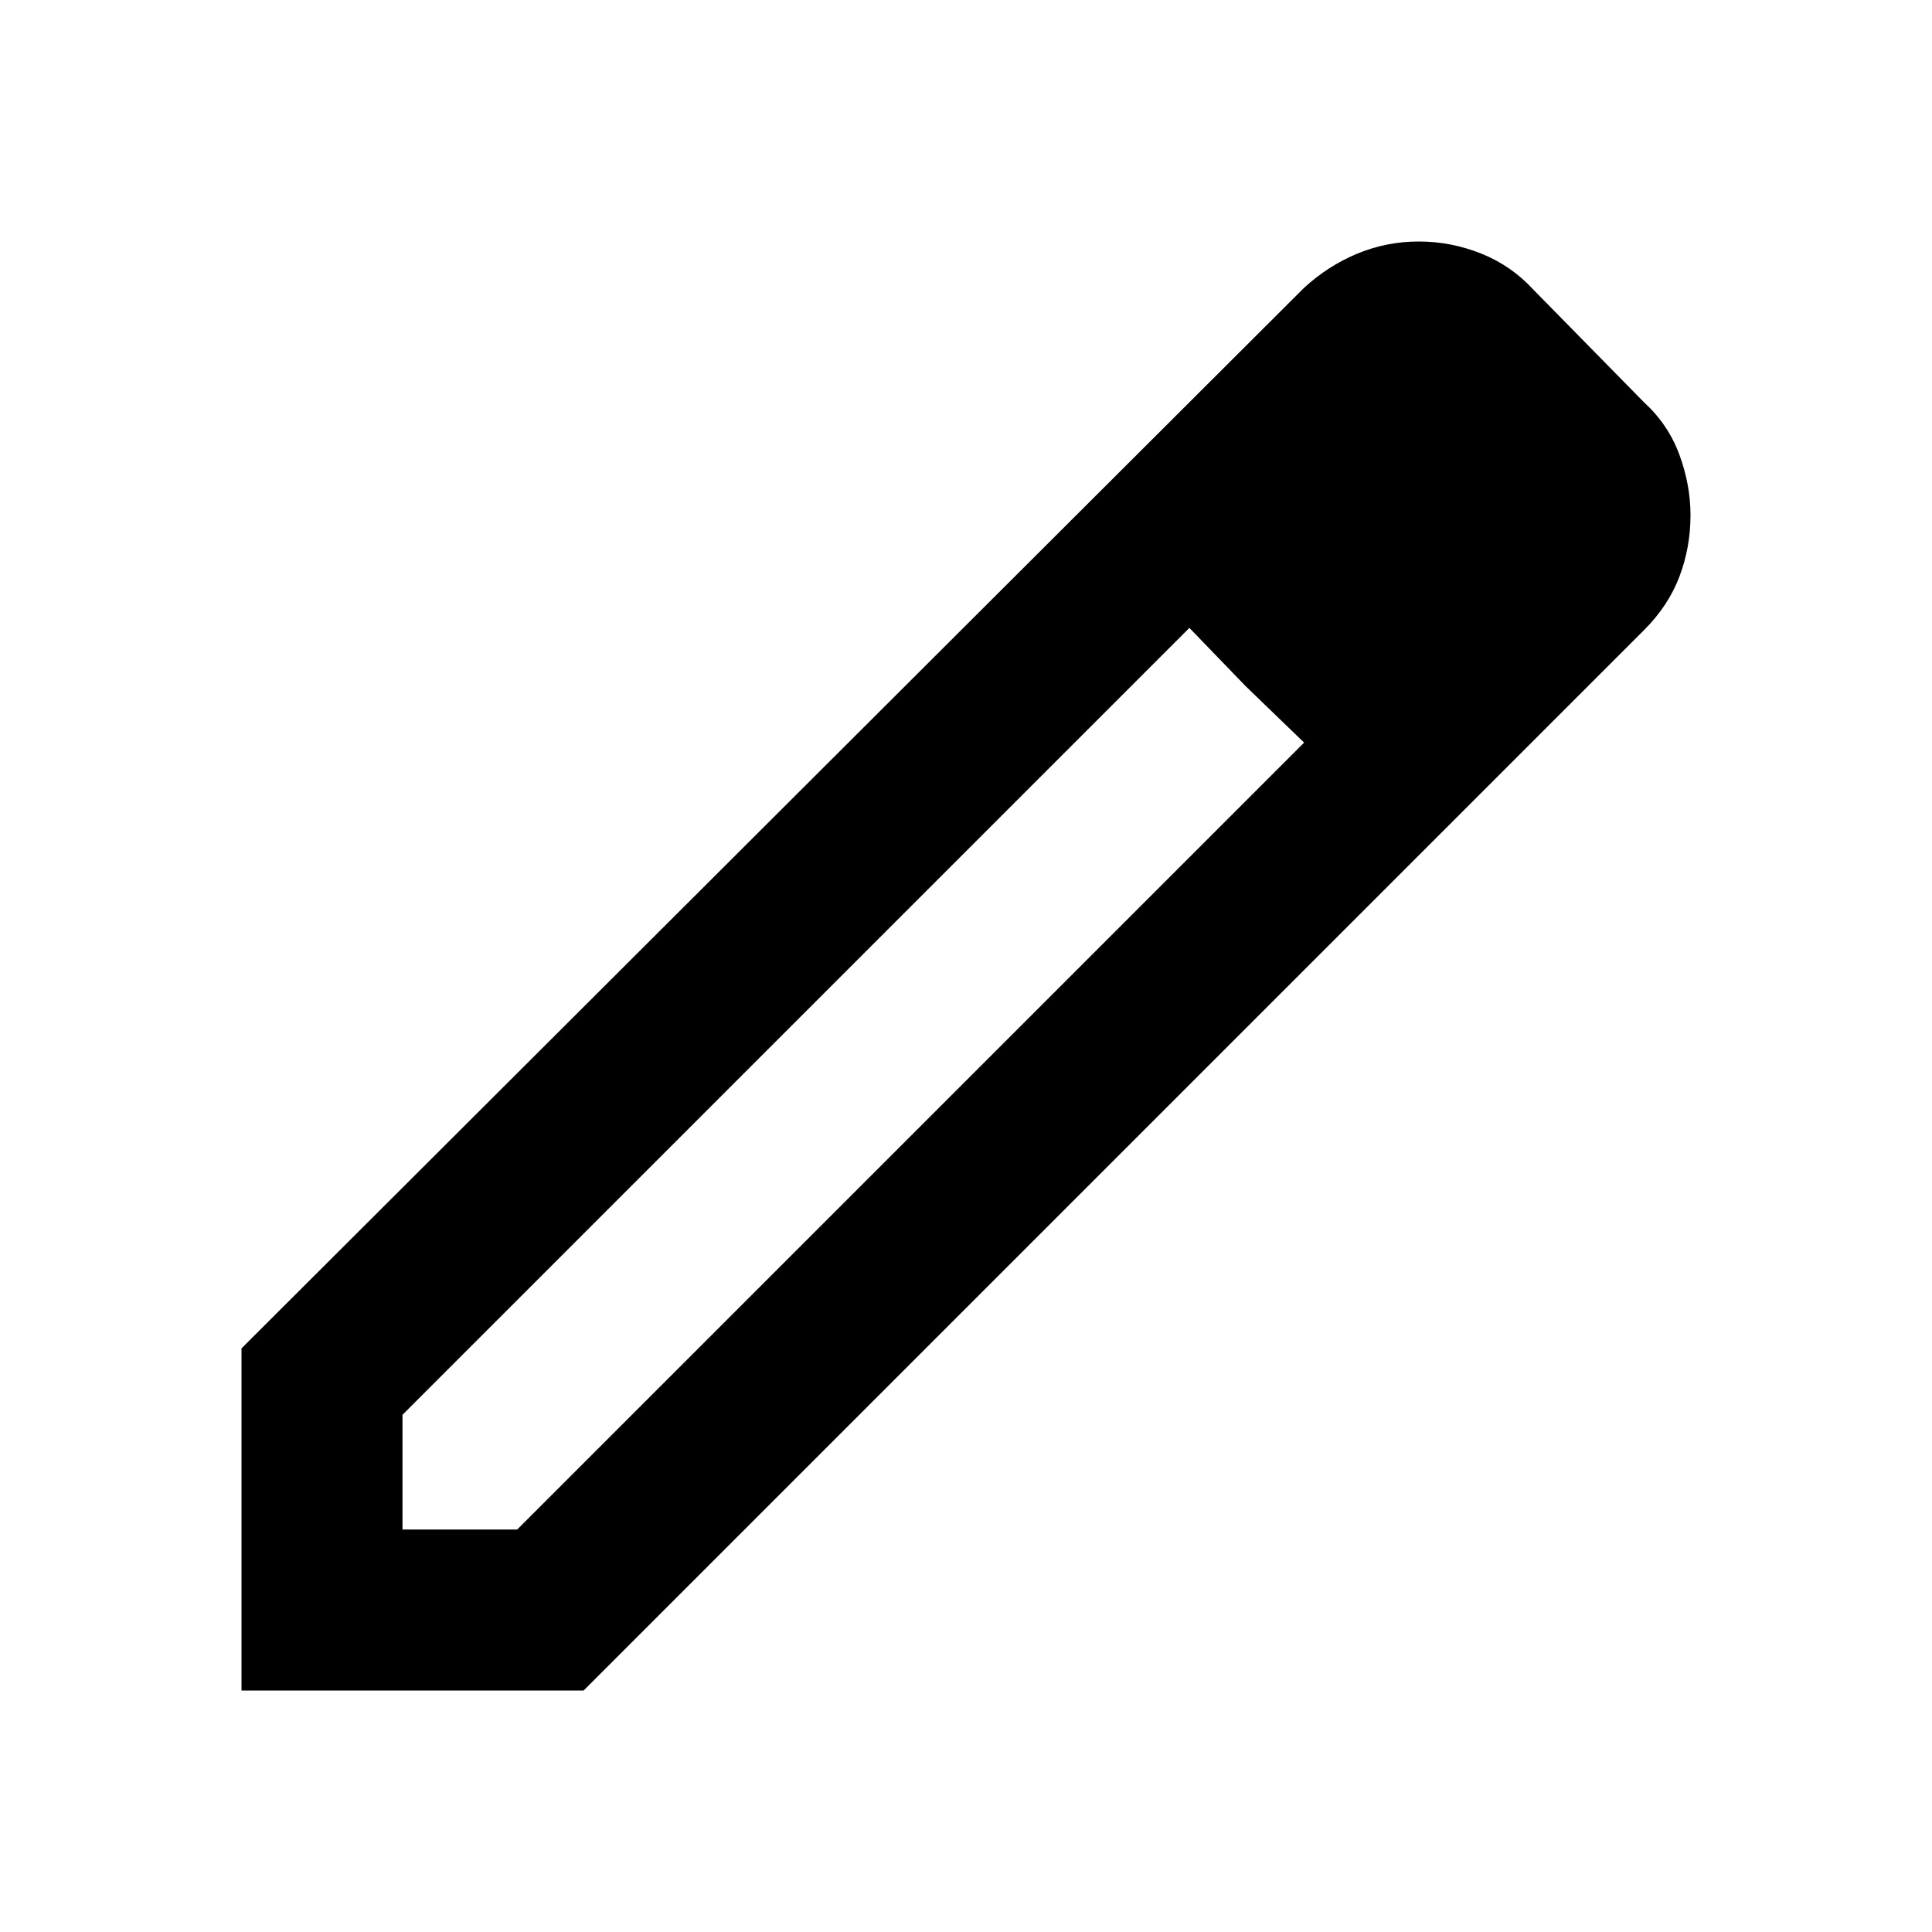
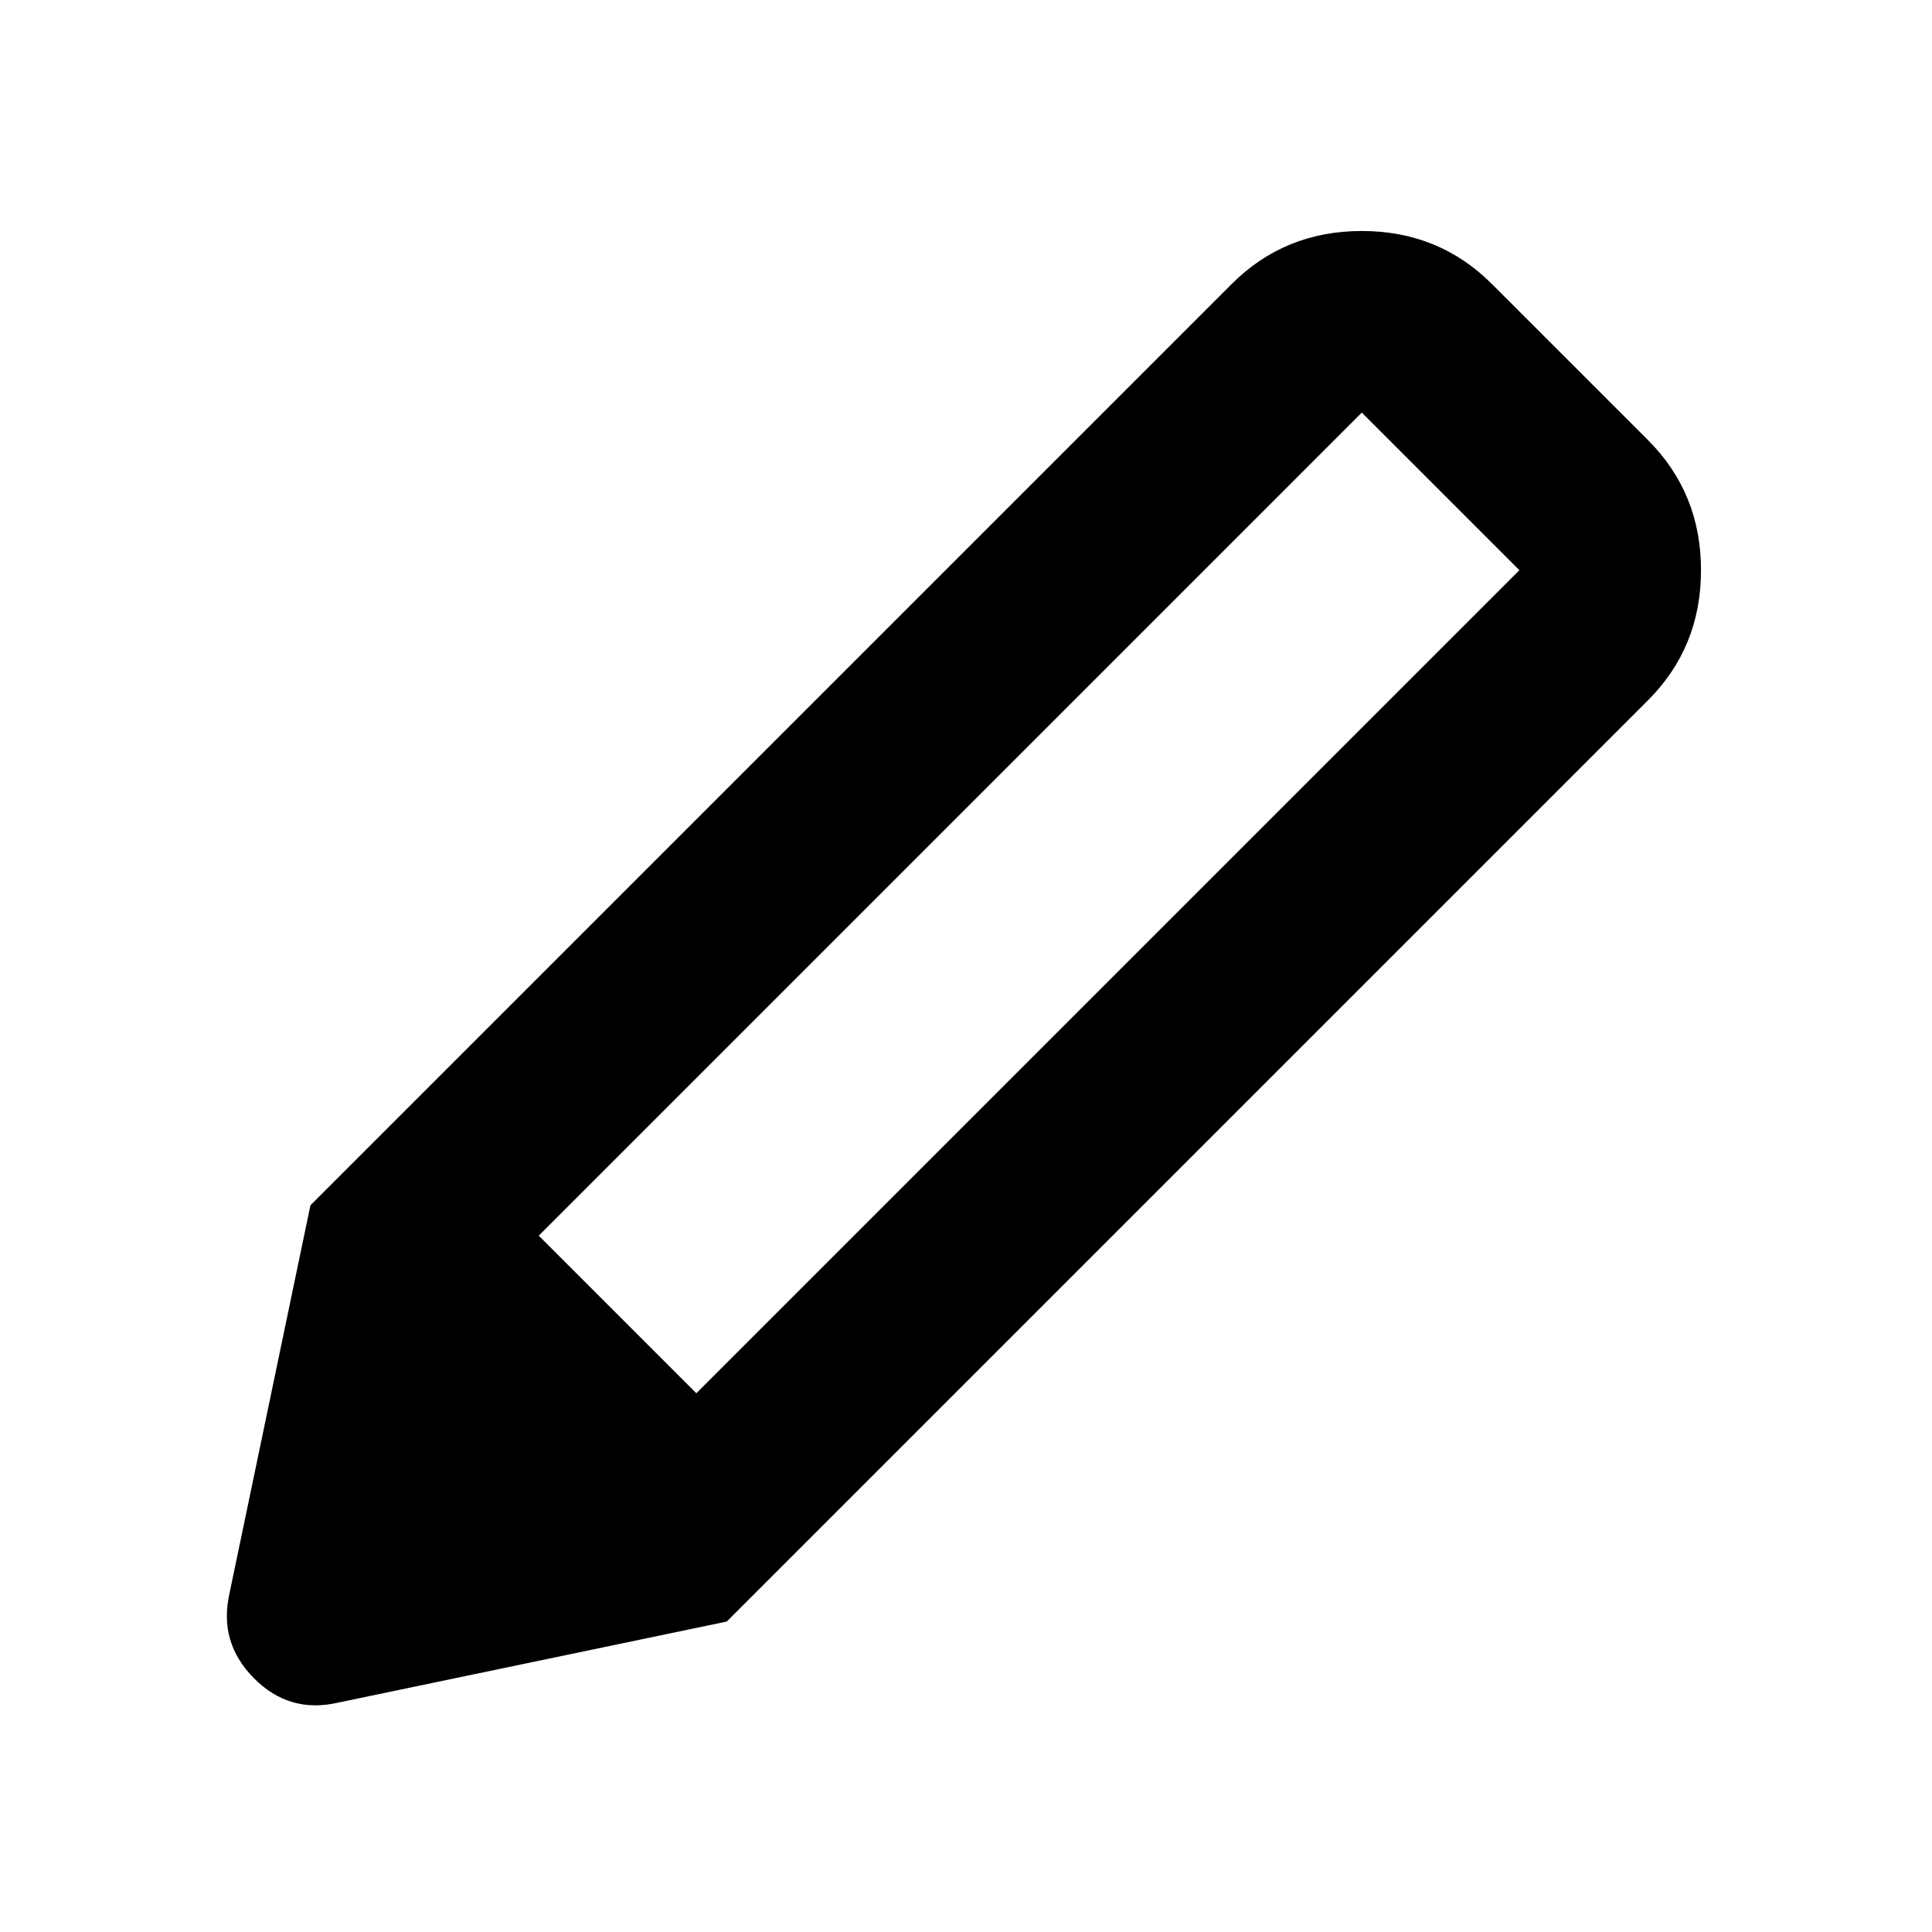
- <svg xmlns="http://www.w3.org/2000/svg" height="24px" viewBox="0 -960 960 960" width="24px">
-   <path d="M200-200h57l391-391-57-57-391 391v57Zm-80 80v-170l528-527q12-11 26.5-17t30.5-6q16 0 31 6t26 18l55 56q12 11 17.5 26t5.5 30q0 16-5.5 30.5T817-647L290-120H120Zm640-584-56-56 56 56Zm-141 85-28-29 57 57-29-28Z" />
+ <svg xmlns="http://www.w3.org/2000/svg" height="24px" viewBox="0 -960 960 960" width="24px" fill="#000000">
+   <path d="M168.2-114.02q-24.35 5.72-42-12.06-17.66-17.77-12.18-42.12l40.24-192.91 206.85 206.85-192.91 40.24Zm192.91-40.24L154.26-361.11l457.76-457.76q26.35-26.35 64.65-26.35 38.31 0 64.66 26.35l77.54 77.54q26.35 26.35 26.35 64.66 0 38.3-26.35 64.65L361.11-154.26Zm315.56-600.72L267.7-346l78.3 78.3 408.98-408.97-78.31-78.31Z" />
</svg>
